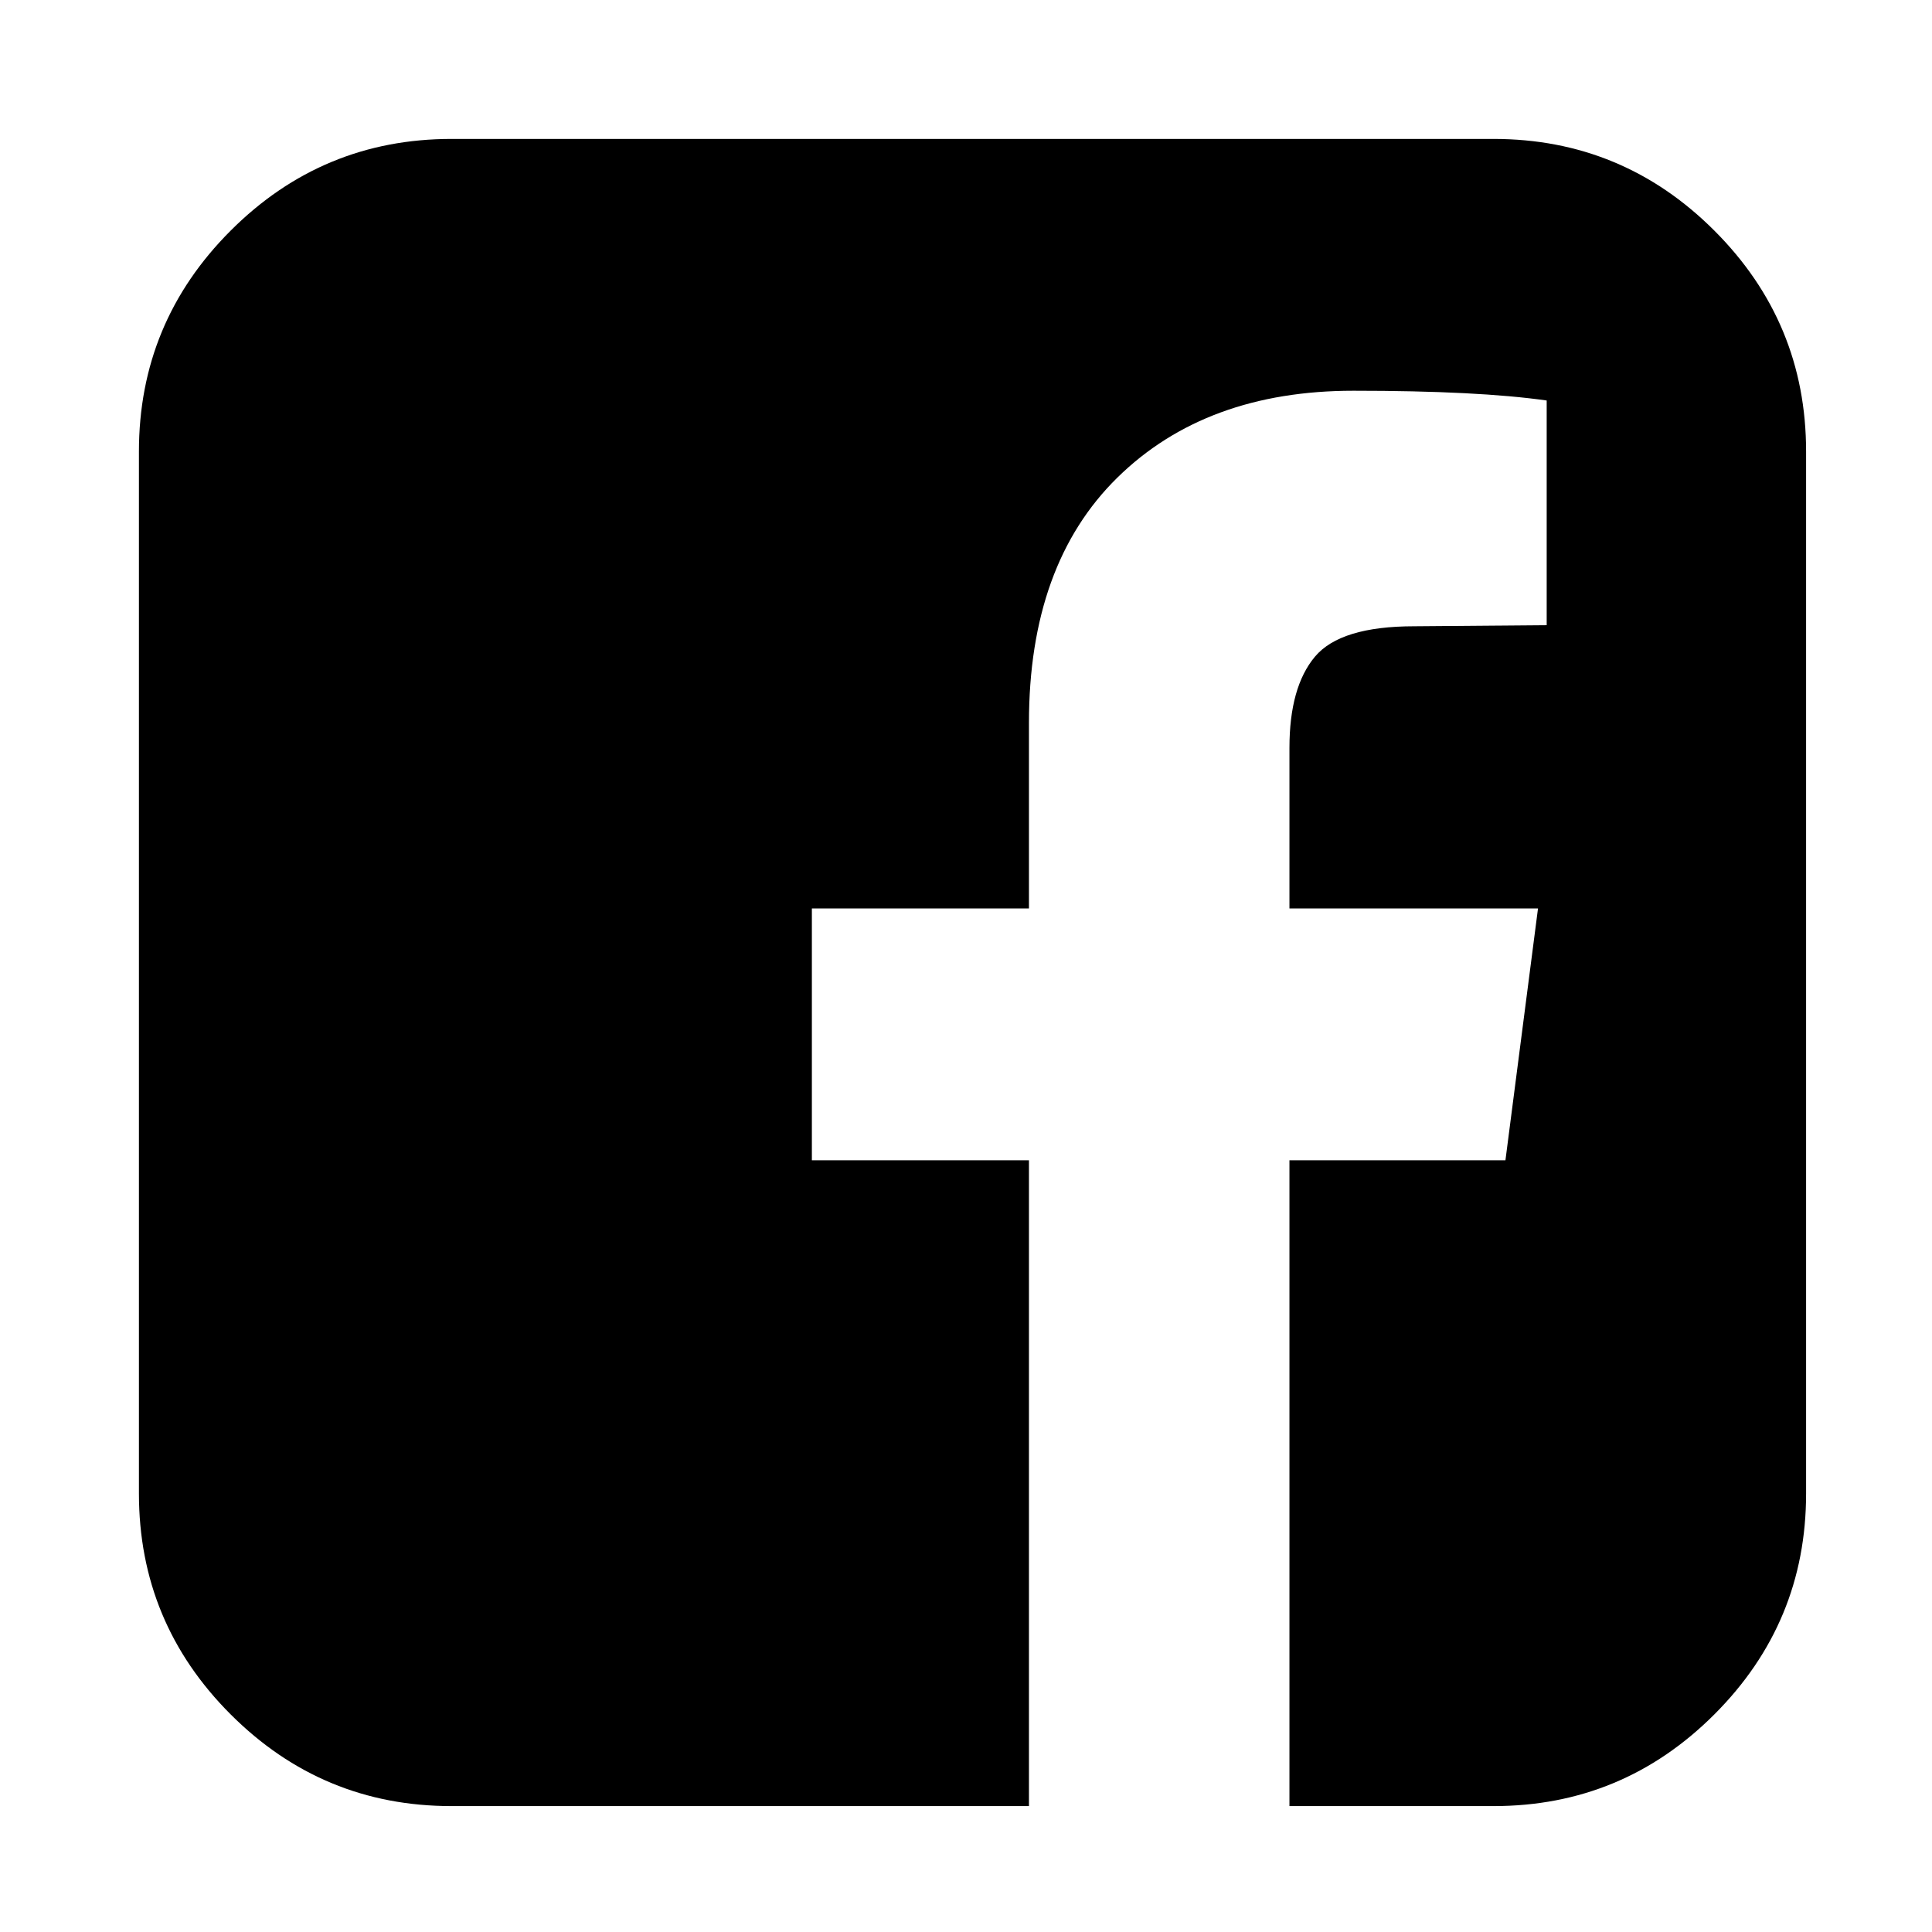
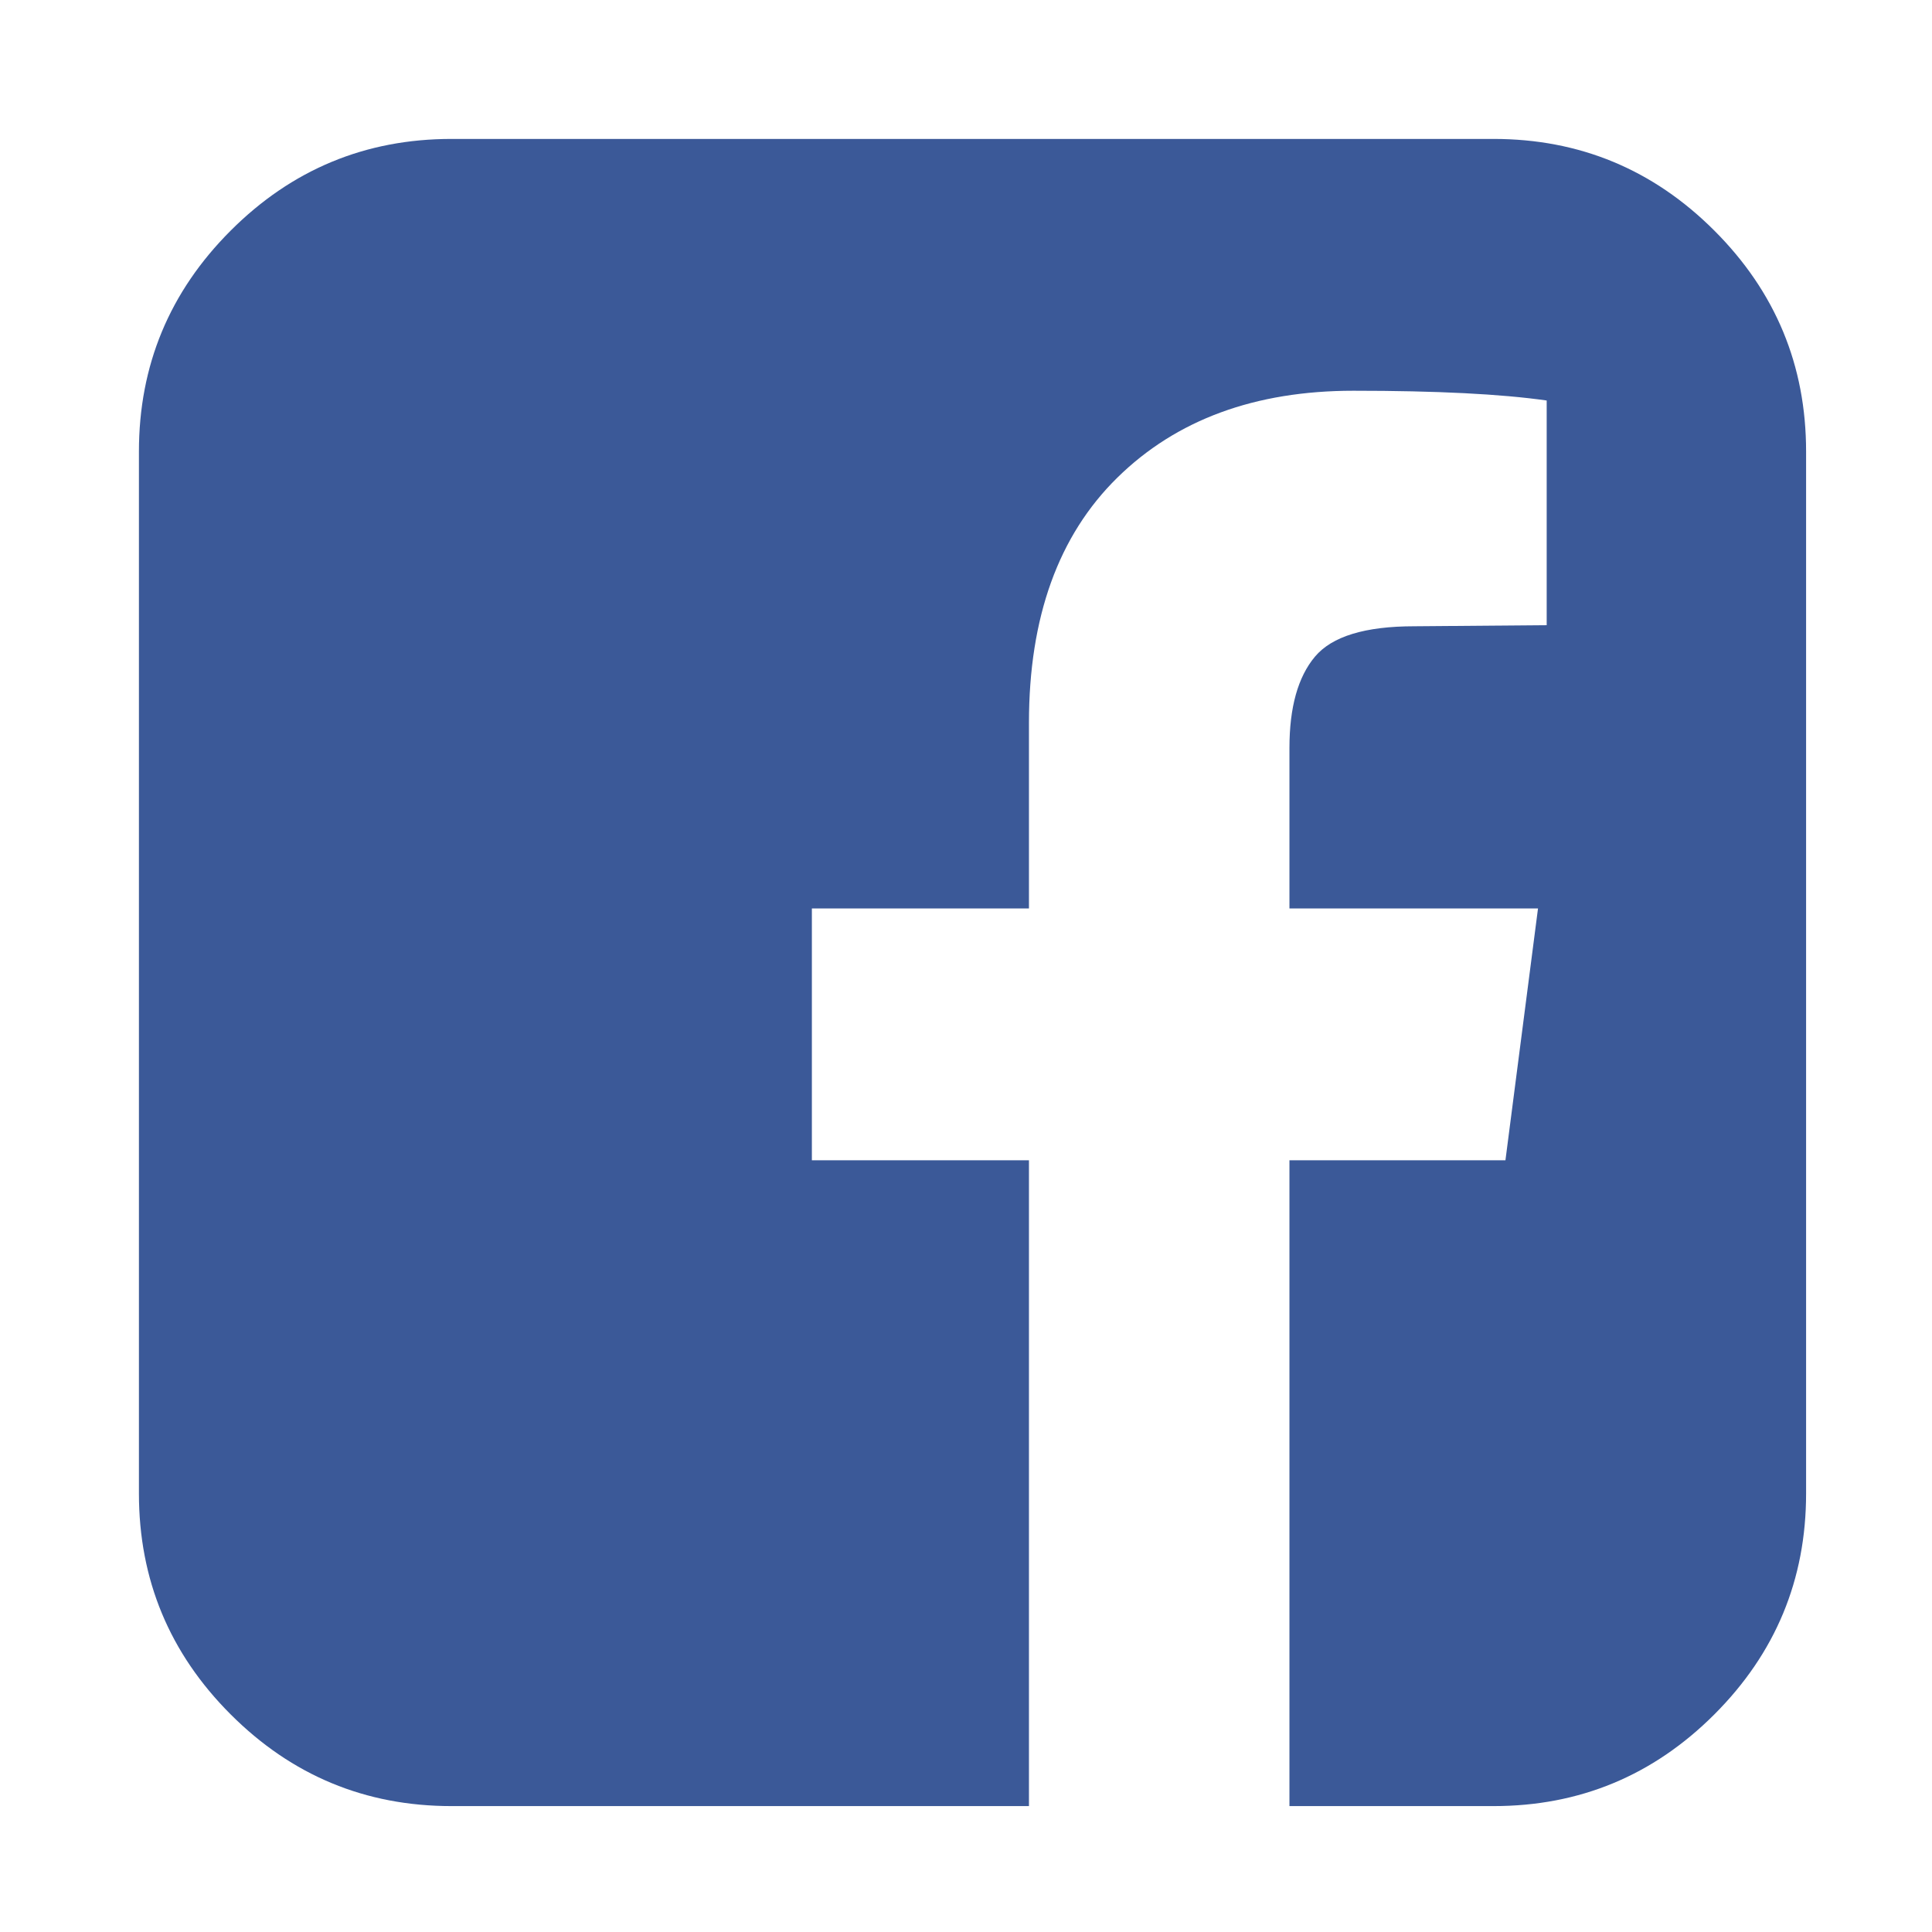
<svg xmlns="http://www.w3.org/2000/svg" width="89" height="89" viewBox="0 0 89 89">
  <g transform="scale(.05)">
-     <path d="M1376 128q119 0 203.5 84.5t84.5 203.5v960q0 119-84.5 203.5t-203.5 84.5h-188v-595h199l30-232h-229v-148q0-56 23.5-84t91.5-28l122-1v-207q-63-9-178-9-136 0-217.5 80t-81.5 226v171h-200v232h200v595h-532q-119 0-203.5-84.5t-84.5-203.5v-960q0-119 84.5-203.5t203.5-84.5h960z" />
+     <path fill="#3b5998" d="M1376 128q119 0 203.5 84.5t84.5 203.5v960q0 119-84.5 203.5t-203.5 84.5h-188v-595h199l30-232h-229v-148q0-56 23.5-84t91.5-28l122-1v-207q-63-9-178-9-136 0-217.5 80t-81.5 226v171h-200v232h200v595h-532q-119 0-203.5-84.5t-84.5-203.5v-960q0-119 84.5-203.5t203.5-84.5h960z" />
  </g>
</svg>
